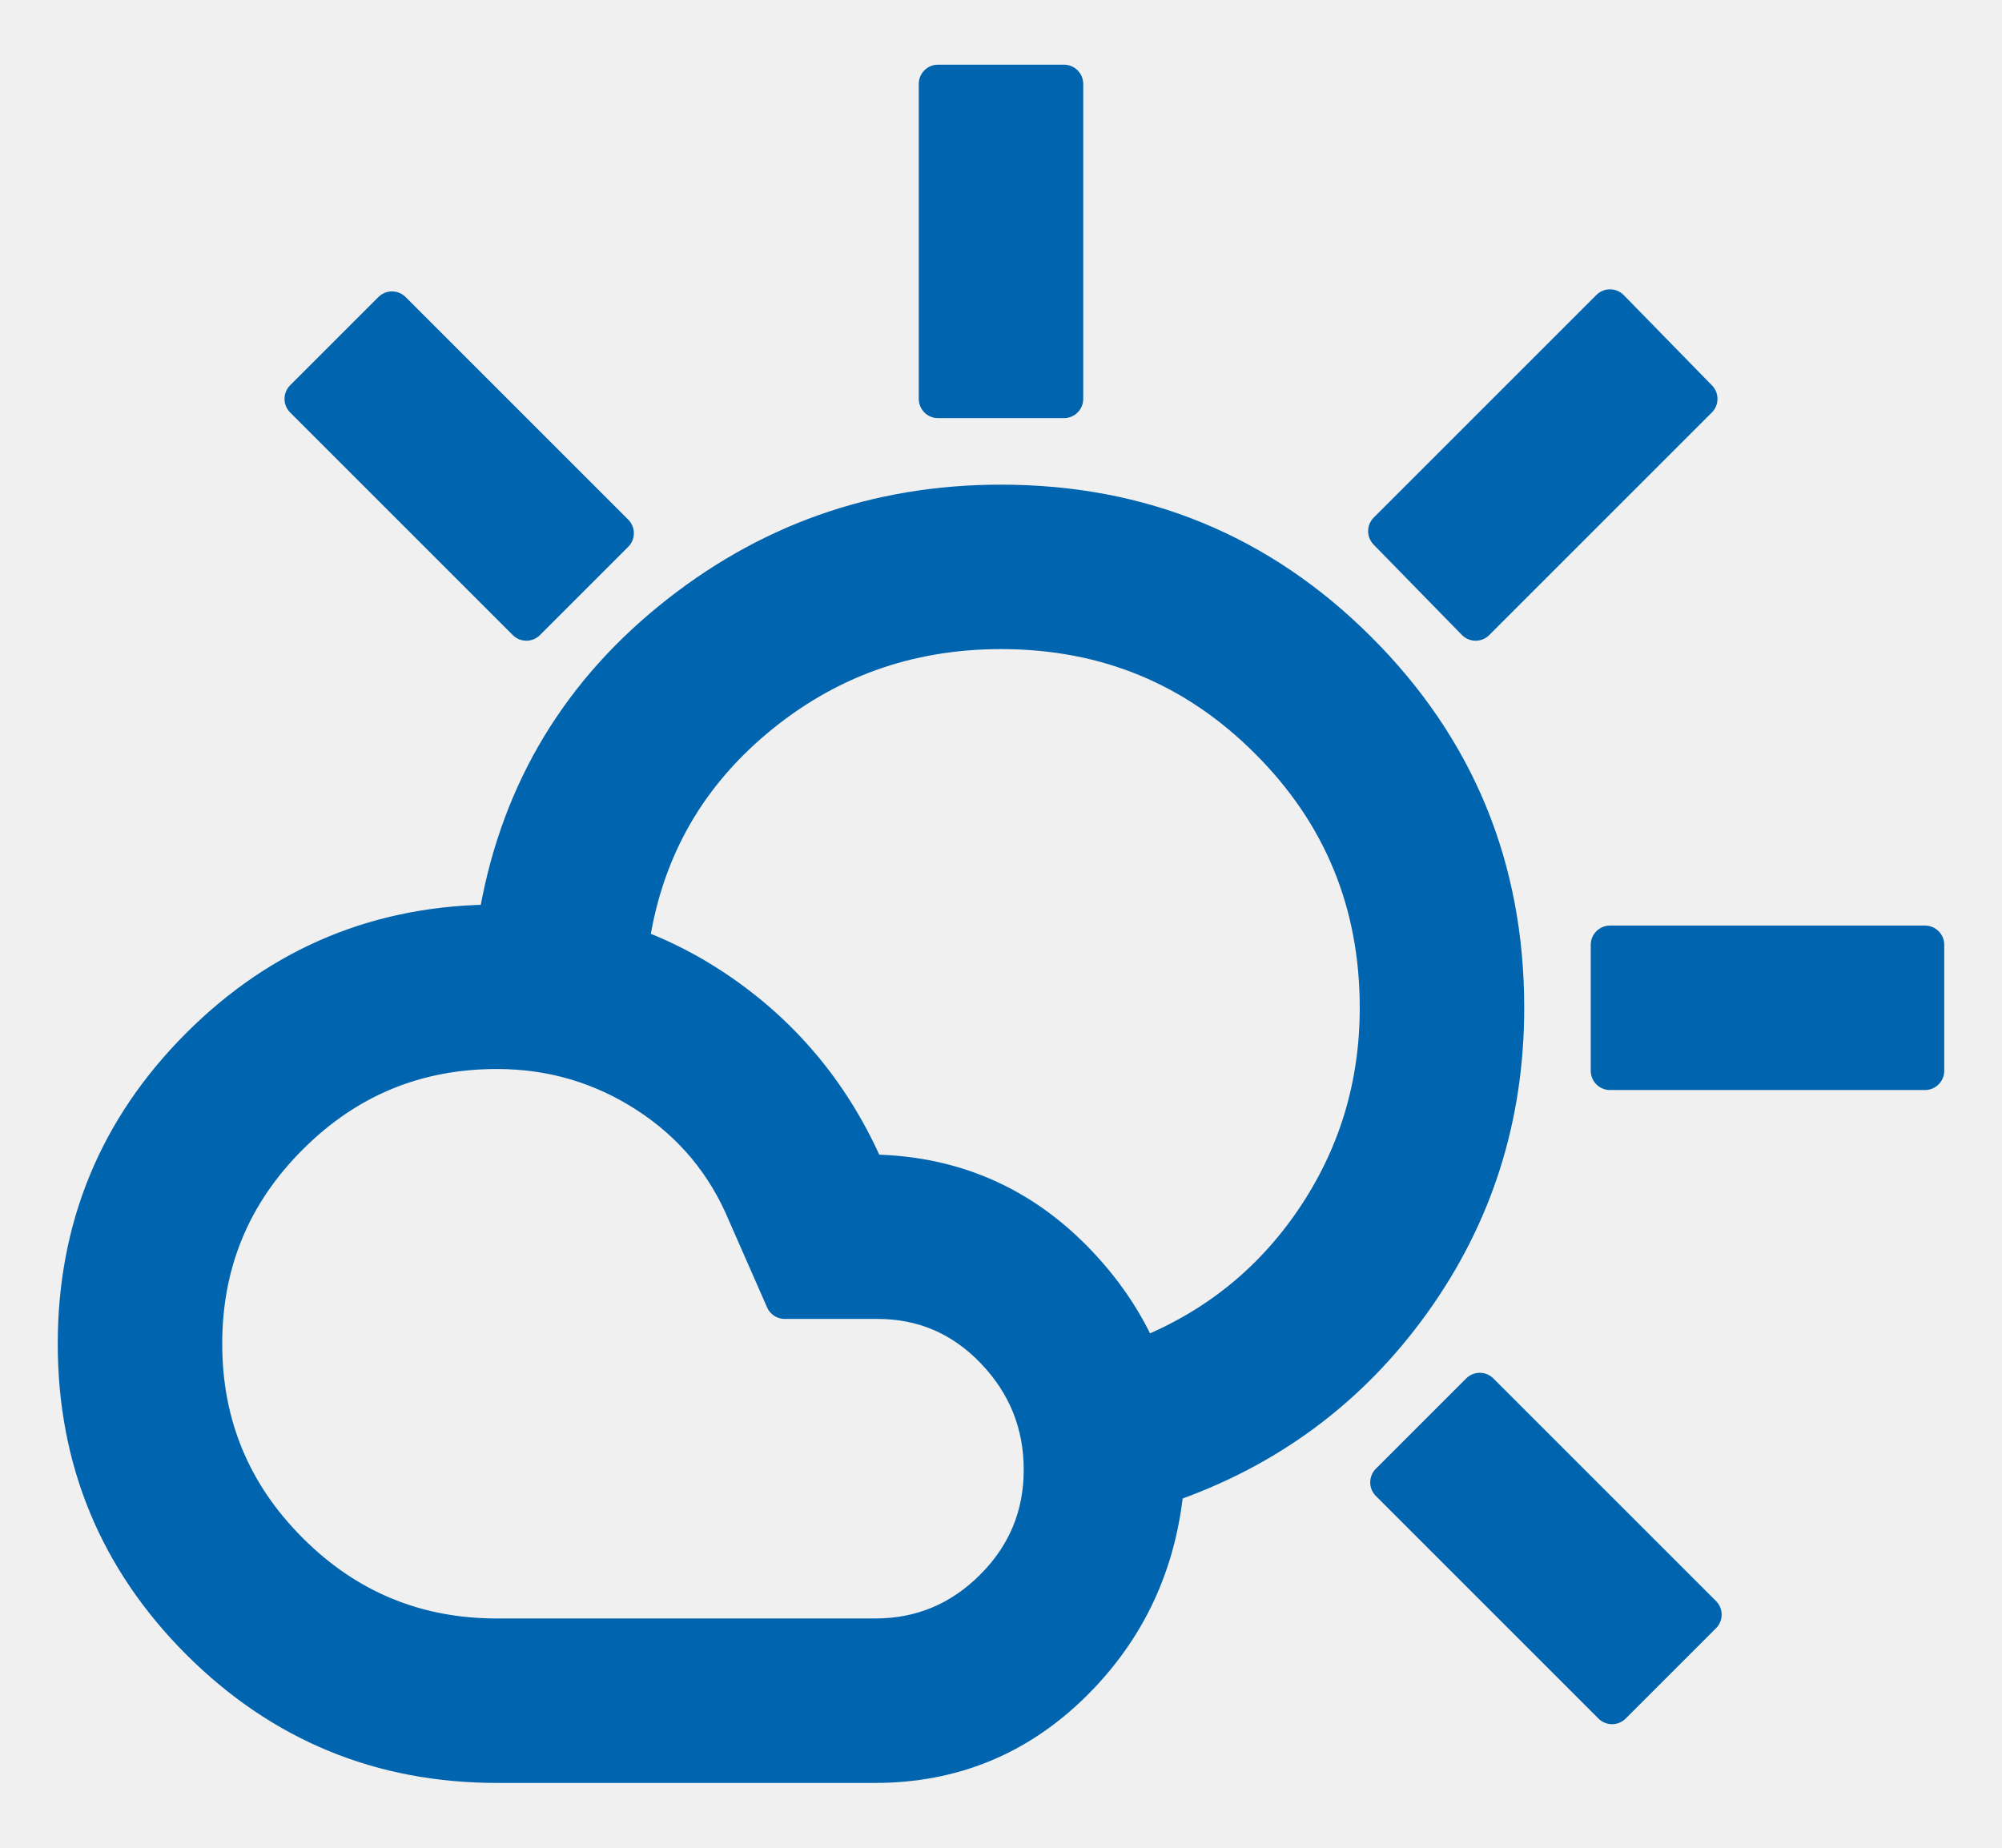
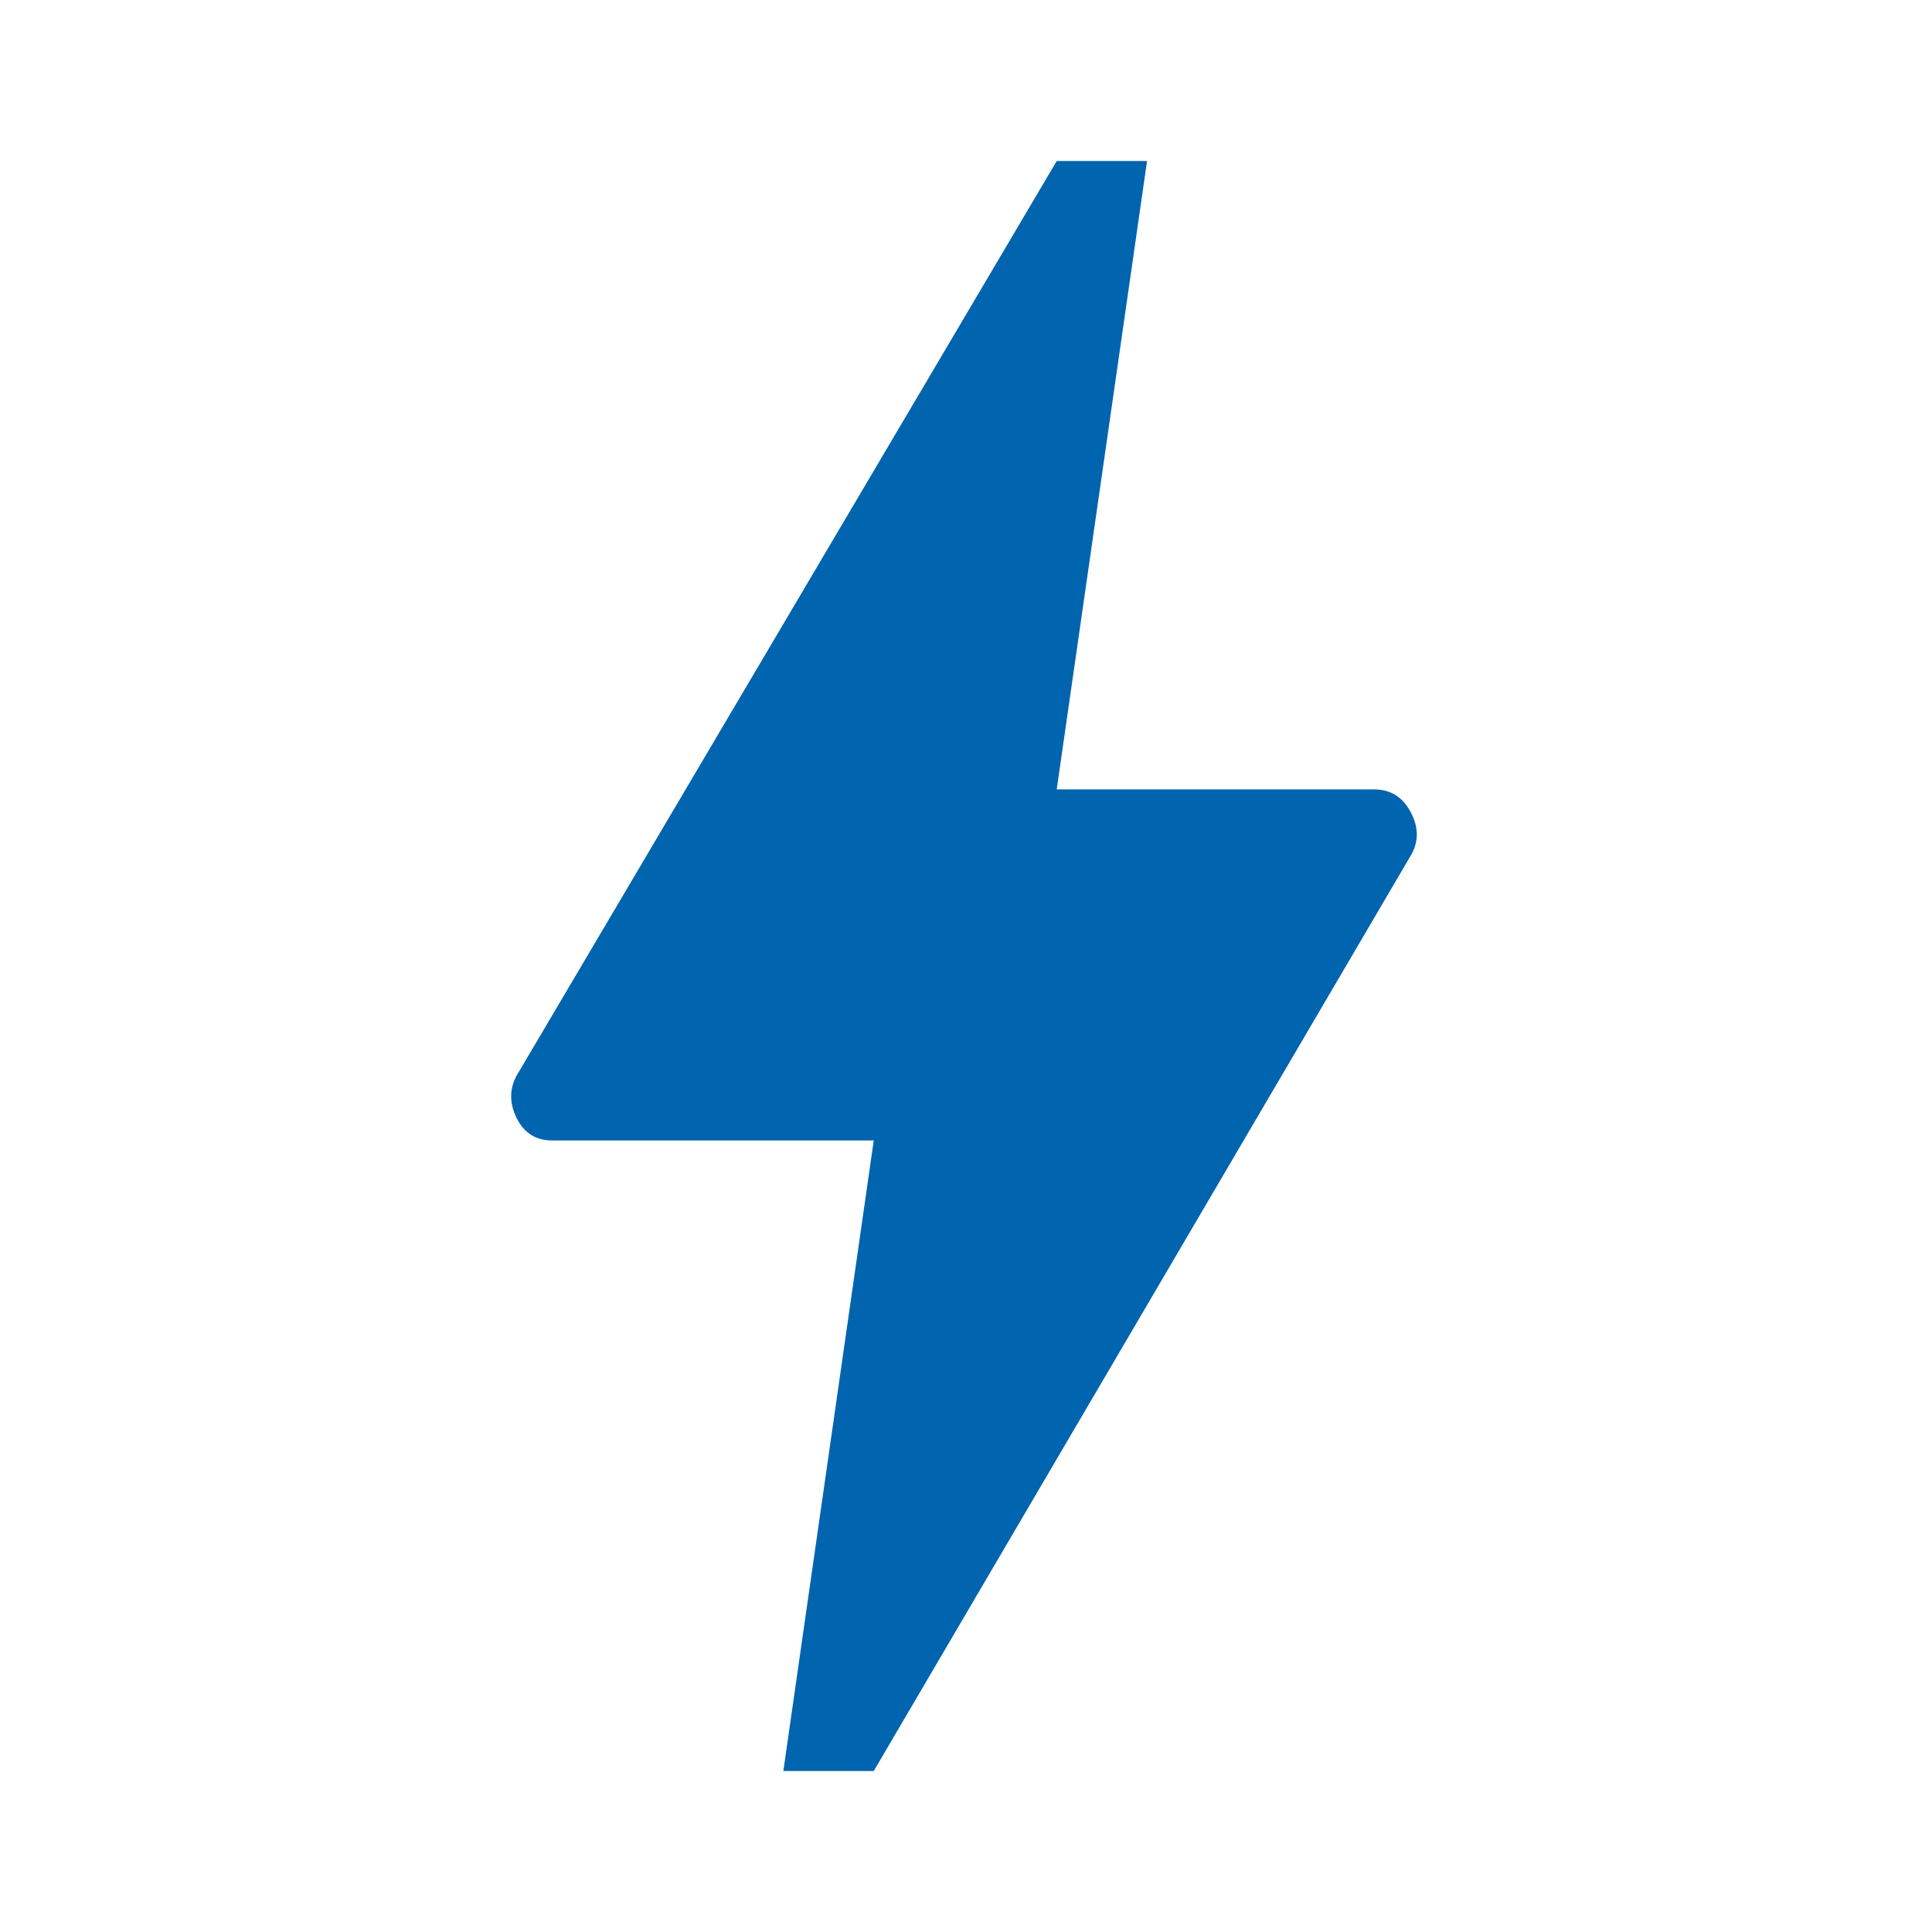
- <svg xmlns="http://www.w3.org/2000/svg" width="26px" height="24px" viewBox="0 0 26 24" version="1.1">
-   <g id="Squat-laskuri" stroke="none" stroke-width="1" fill="none" fill-rule="evenodd">
-     <g id="colors_and_typography" transform="translate(-1181, -748)">
-       <g id="icons" transform="translate(722, 748)">
-         <g id="fairway_icon" transform="translate(460, 0)">
-           <rect id="Rectangle" x="0" y="0" width="24" height="24" />
-           <path d="M11.182,5.181 L11.182,1.09 L12.818,1.09 L12.818,5.181 L11.182,5.181 Z M18.164,8.072 L17.018,6.899 L19.909,4.008 L21.055,5.181 L18.164,8.072 Z M19.909,13.908 L19.909,12.272 L24,12.272 L24,13.908 L19.909,13.908 Z M19.936,22.145 L17.045,19.254 L18.218,18.081 L21.109,20.972 L19.936,22.145 Z M5.836,8.072 L2.945,5.181 L4.091,4.035 L6.982,6.926 L5.836,8.072 Z M5.455,21.272 L10.364,21.272 C10.964,21.272 11.477,21.058 11.905,20.631 C12.332,20.204 12.545,19.69 12.545,19.09 C12.545,18.49 12.336,17.972 11.918,17.535 C11.5,17.099 10.991,16.881 10.391,16.881 L9.191,16.881 L8.7,15.763 C8.427,15.108 7.995,14.59 7.405,14.208 C6.814,13.826 6.164,13.635 5.455,13.635 C4.4,13.635 3.5,14.008 2.755,14.754 C2.009,15.499 1.636,16.399 1.636,17.454 C1.636,18.508 2.009,19.408 2.755,20.154 C3.5,20.899 4.4,21.272 5.455,21.272 Z M5.455,22.908 C3.945,22.908 2.659,22.376 1.595,21.313 C0.532,20.249 2.13162821e-14,18.963 2.13162821e-14,17.454 C2.13162821e-14,15.945 0.532,14.658 1.595,13.595 C2.659,12.531 3.945,11.999 5.455,11.999 C6.509,11.999 7.468,12.295 8.332,12.885 C9.195,13.476 9.836,14.263 10.255,15.245 C11.345,15.245 12.264,15.64 13.009,16.431 C13.755,17.222 14.127,18.172 14.127,19.281 C14.036,20.299 13.636,21.158 12.927,21.858 C12.218,22.558 11.364,22.908 10.364,22.908 L5.455,22.908 Z M14.127,19.281 L13.964,18.463 L13.8,17.645 C14.745,17.281 15.5,16.685 16.064,15.858 C16.627,15.031 16.909,14.108 16.909,13.09 C16.909,11.726 16.432,10.567 15.477,9.613 C14.523,8.658 13.364,8.181 12,8.181 C10.782,8.181 9.714,8.567 8.795,9.34 C7.877,10.113 7.336,11.099 7.173,12.299 C6.882,12.245 6.595,12.195 6.314,12.149 C6.032,12.104 5.745,12.054 5.455,11.999 C5.709,10.399 6.459,9.09 7.705,8.072 C8.95,7.054 10.382,6.545 12,6.545 C13.818,6.545 15.364,7.181 16.636,8.454 C17.909,9.726 18.545,11.272 18.545,13.09 C18.545,14.508 18.141,15.781 17.332,16.908 C16.523,18.035 15.455,18.826 14.127,19.281 Z" id="Shape" stroke="#0064AF" stroke-width="0.5" fill="#0064AF" fill-rule="nonzero" stroke-linejoin="round" />
+ <svg xmlns="http://www.w3.org/2000/svg" width="24px" height="24px" viewBox="0 0 24 24" version="1.1">
+   <g id="Digitaalinen-väyläkortti-(DVK)" stroke="none" stroke-width="1" fill="none" fill-rule="evenodd">
+     <g id="dvk_sea_menu_open" transform="translate(-22, -243)">
+       <g id="menu_open" transform="translate(-0, 0)">
+         <g id="fairway_item-copy-2" transform="translate(22, 235)">
+           <g id="rajoitus_pohja-copy" transform="translate(0, 8)">
+             <rect id="Combined-Shape" fill="#FFFFFF" x="0" y="0" width="24" height="24" />
+             <path d="M9.731,22 L10.854,14.167 L6.857,14.167 C6.656,14.167 6.51,14.074 6.418,13.889 C6.327,13.704 6.327,13.528 6.418,13.361 L13.127,2 L14.249,2 L13.127,9.806 L17.069,9.806 C17.27,9.806 17.421,9.898 17.521,10.083 C17.622,10.269 17.626,10.444 17.535,10.611 L10.854,22 L9.731,22 Z" id="Path" fill="#0064AF" fill-rule="nonzero" />
+           </g>
        </g>
      </g>
    </g>
  </g>
</svg>
